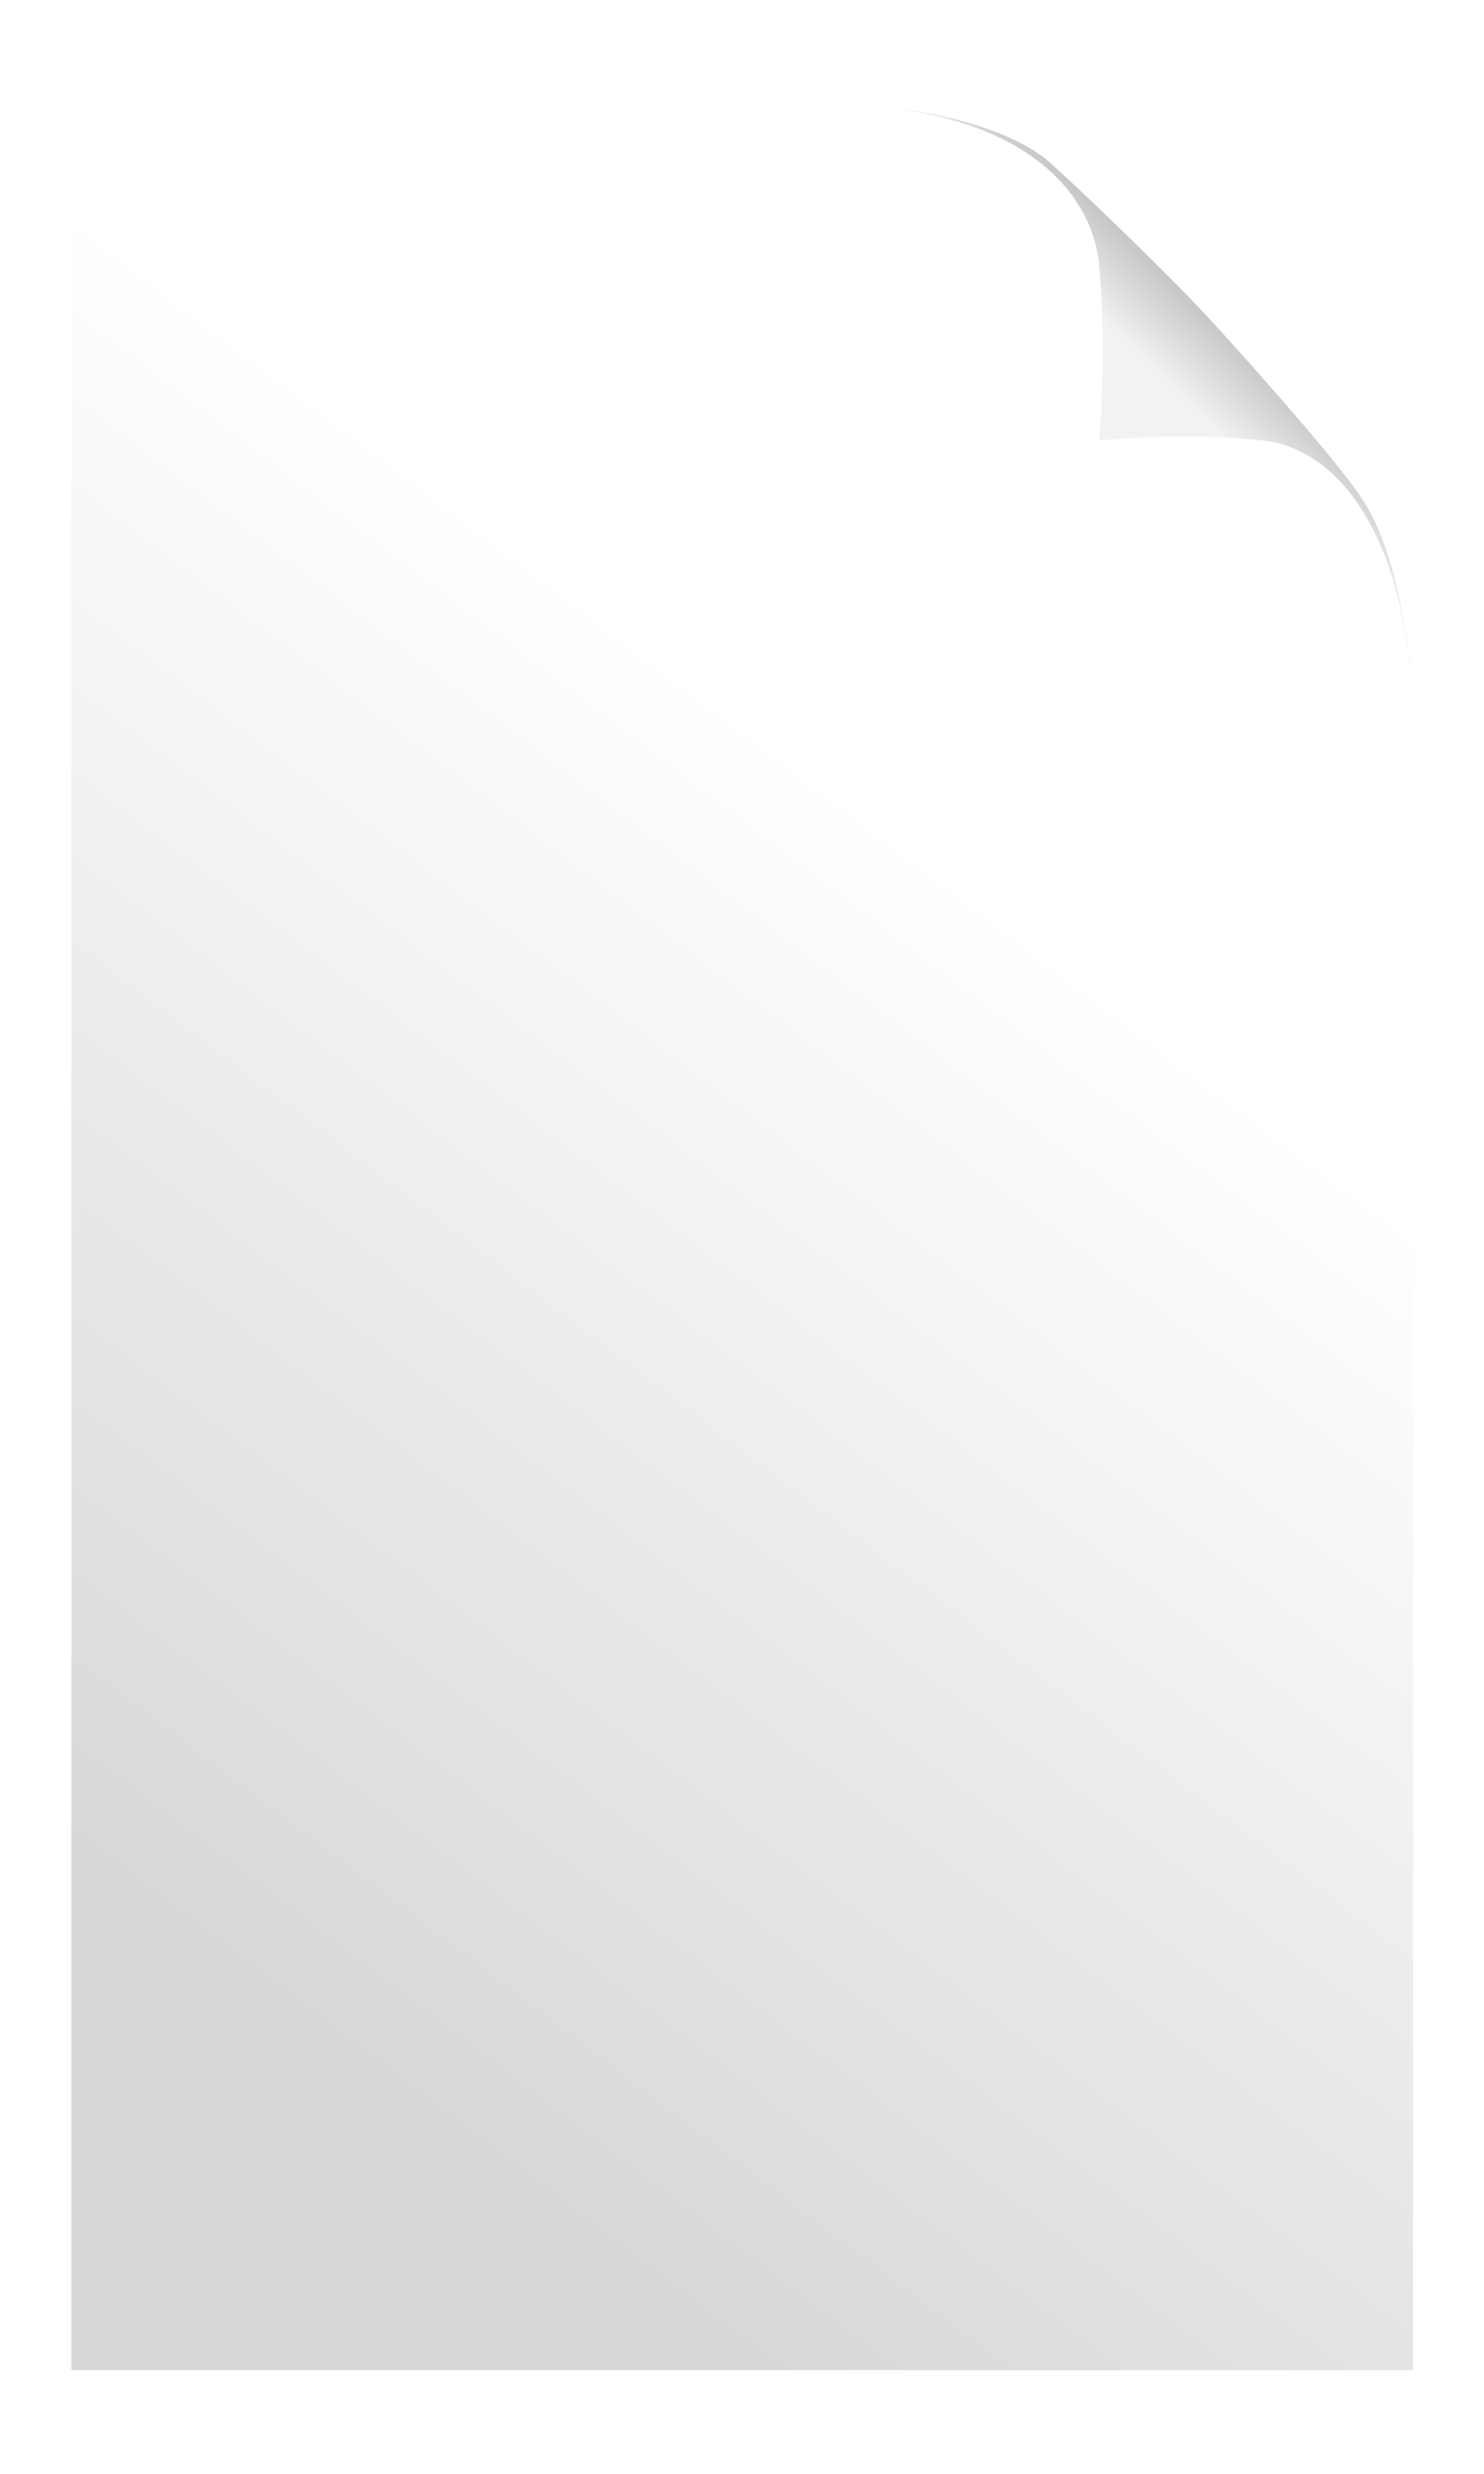
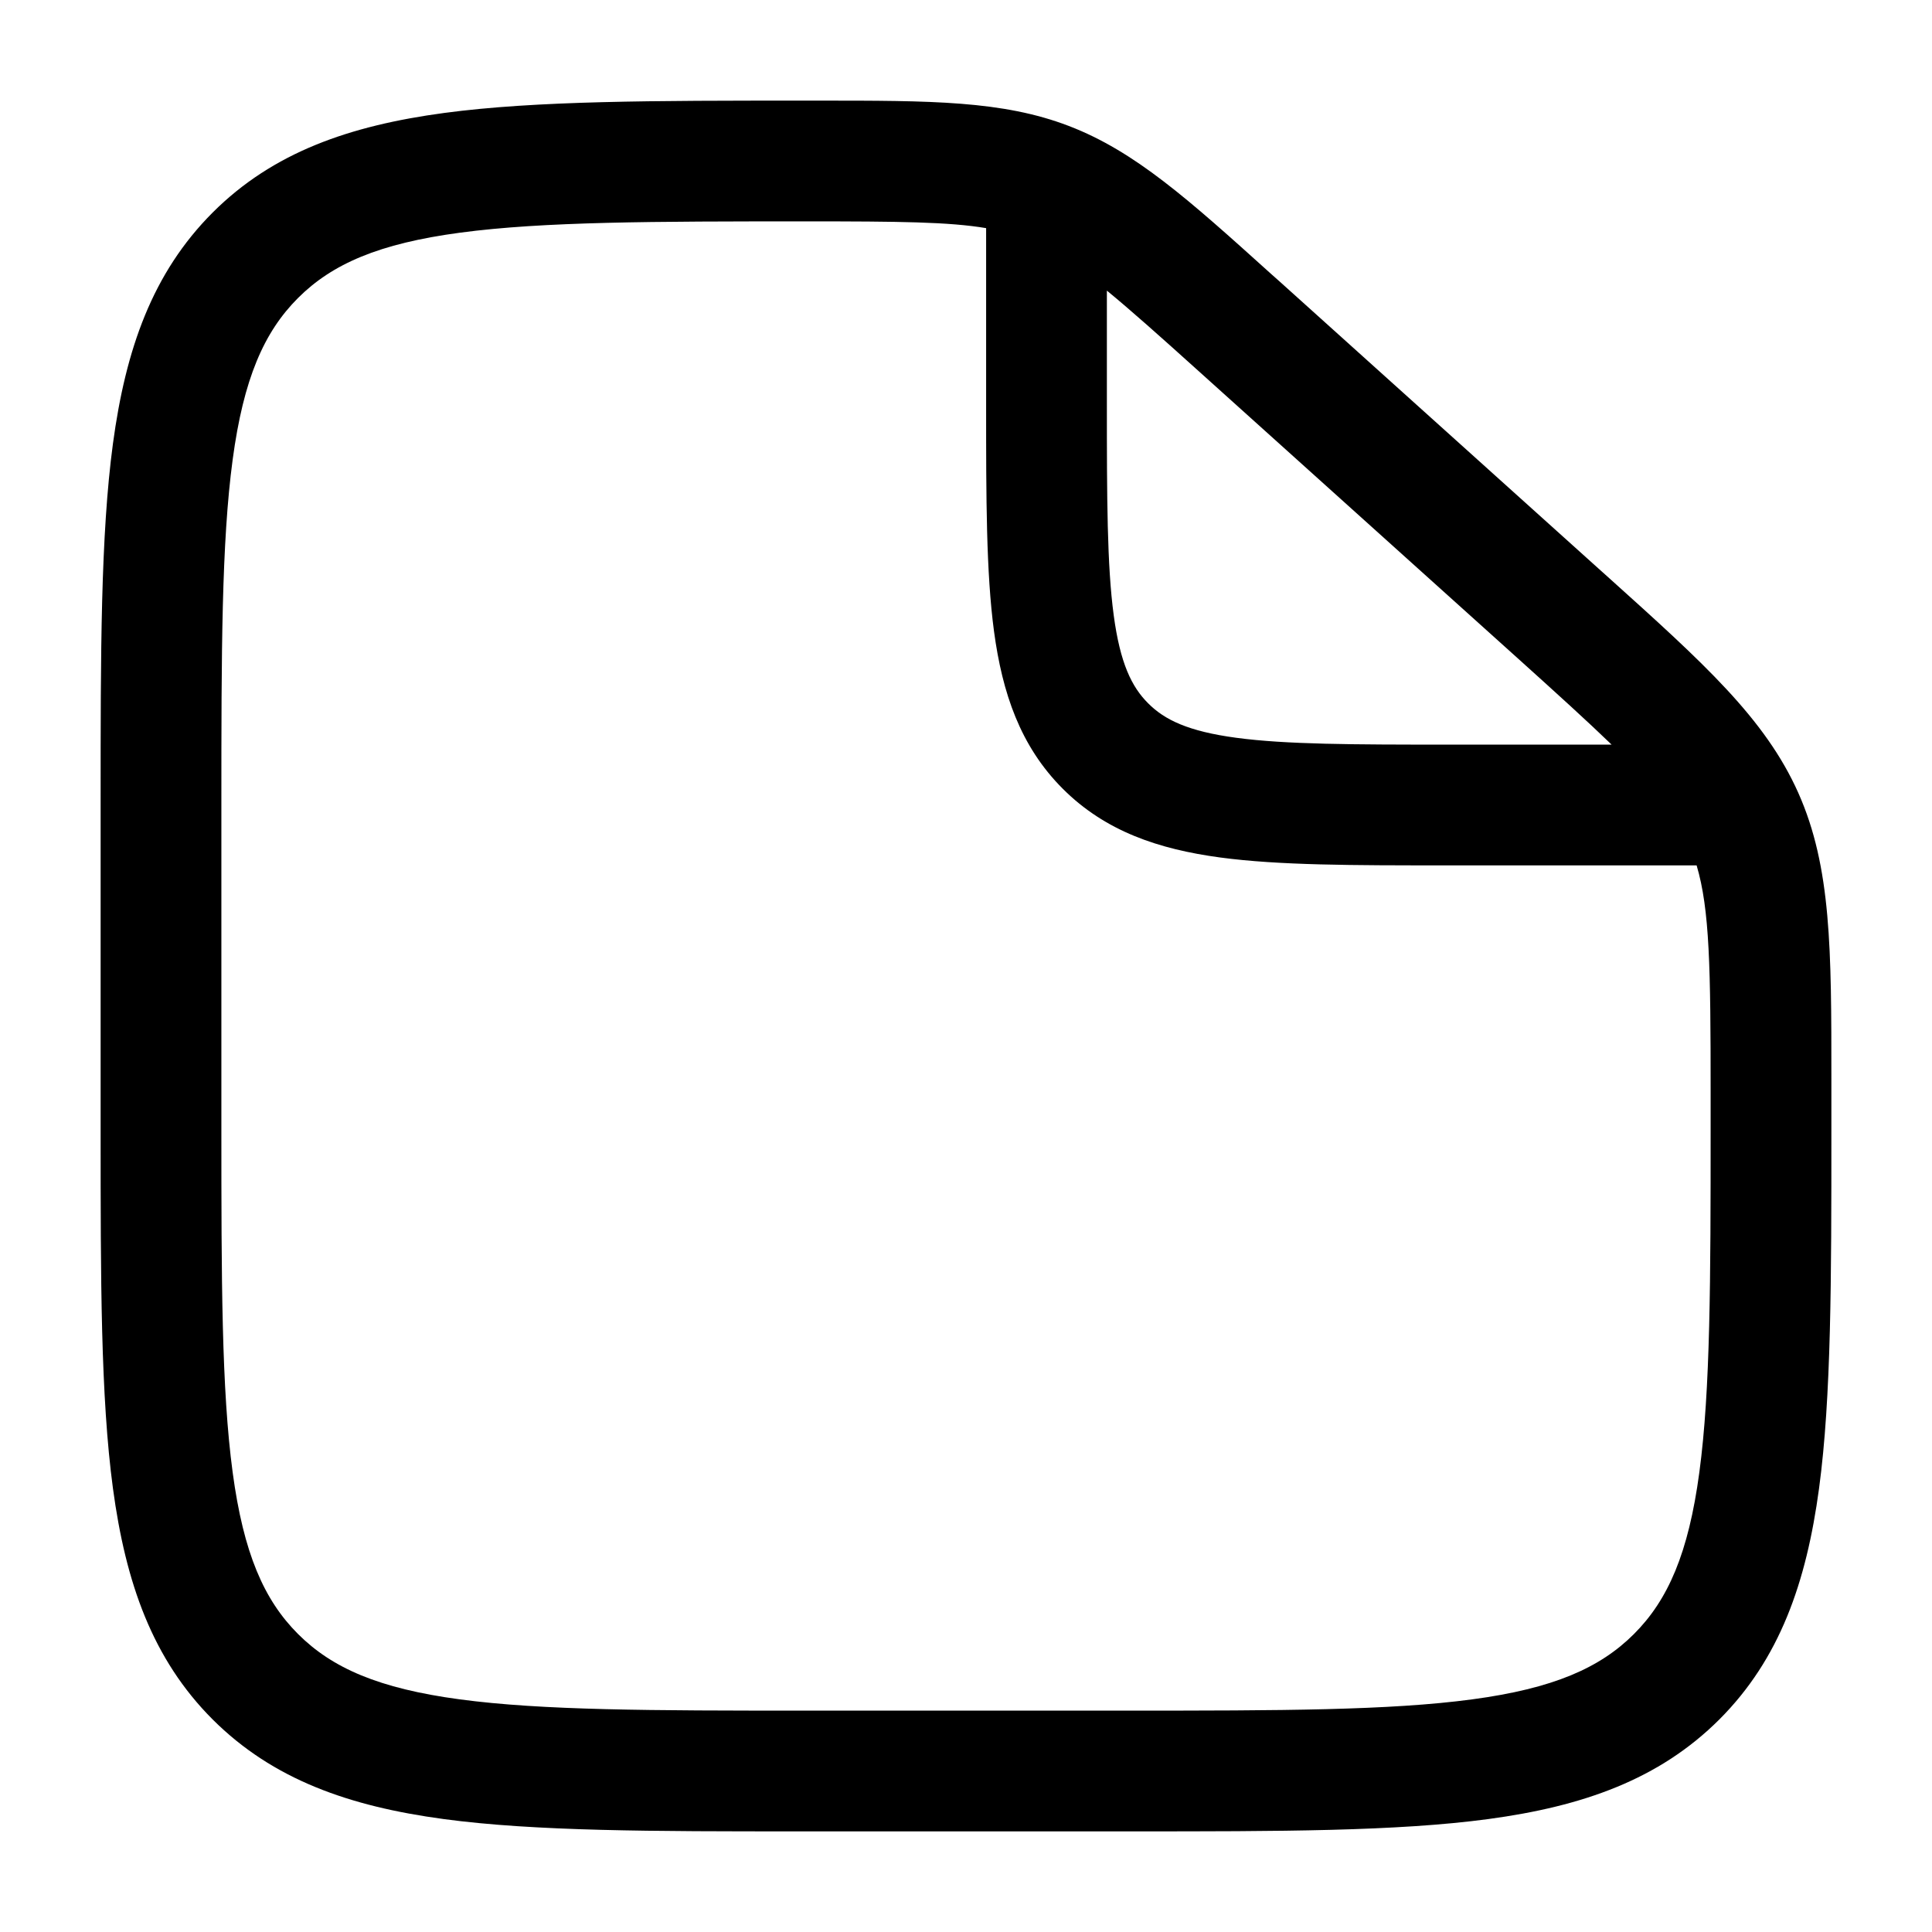
- <svg xmlns="http://www.w3.org/2000/svg" version="1.2" x="0px" y="0px" width="375" height="625" viewBox="0 0 375 625">
-   <g id="g4" transform="matrix(1.016998,0,0,-0.985967,0.4433907,500.8413)">
-     <linearGradient id="SVGID_3_" gradientUnits="userSpaceOnUse" x1="230.291" y1="288.922" x2="21.064" y2="21.861">
-       <stop offset="0" style="stop-color:#ffffff;stop-opacity:1;" id="stop7" />
-       <stop offset="1" style="stop-color:#d7d7d7;stop-opacity:1;" id="stop9" />
-     </linearGradient>
-     <path fill="url(#SVGID_3_)" d="m 350.666,-99.333 -333.334,0 0,580.75 186.001,0 c 25.333,0 47.437,-6.145 57.334,-15.306 C 271.376,456.2 292,435.227 298,428.589 c 6,-6.638 32.5,-36.786 40,-48.402 7.5,-11.617 12.666,-33.743 12.666,-61.771 z" id="path11" />
-     <linearGradient id="SVGID_4_" gradientUnits="userSpaceOnUse" x1="305.914" y1="428.83" x2="288.245" y2="411.161">
-       <stop offset="0" style="stop-color:#BABABA" id="stop14" />
-       <stop offset="1" style="stop-color:#F2F2F2" id="stop16" />
-     </linearGradient>
-     <path fill="url(#SVGID_4_)" d="m 272.666,395.122 c 0,0 2,22.496 0,44.99 -1.696,19.085 -19.999,41.305 -69.333,41.305 25.333,0 47.437,-6.145 57.334,-15.306 C 271.376,456.2 292,435.227 298,428.589 c 6,-6.638 32.5,-36.786 40,-48.402 7.5,-11.617 12.666,-33.743 12.666,-61.771 0,54.58 -20.083,74.829 -37.333,76.706 -20.333,2.213 -40.667,0 -40.667,0" id="path18" />
+ <svg xmlns="http://www.w3.org/2000/svg" version="1.2" baseProfile="tiny" x="0px" y="0px" viewBox="0 0 24 24" xml:space="preserve">
+   <g class="icon">
+     <path fill-rule="evenodd" clip-rule="evenodd" d="M12.25 2.834C11.79 2.756 11.162 2.75 10.03 2.75C8.113 2.75 6.751 2.752 5.718 2.89C4.706 3.025 4.125 3.279 3.702 3.702C3.279 4.125 3.025 4.705 2.89 5.711C2.752 6.739 2.75 8.093 2.75 10V14C2.75 15.907 2.752 17.262 2.89 18.289C3.025 19.295 3.279 19.875 3.702 20.298C4.125 20.721 4.705 20.975 5.711 21.11C6.739 21.248 8.093 21.25 10 21.25H14C15.907 21.25 17.262 21.248 18.289 21.11C19.295 20.975 19.875 20.721 20.298 20.298C20.721 19.875 20.975 19.295 21.11 18.289C21.248 17.262 21.25 15.907 21.25 14V13.563C21.25 12.027 21.239 11.299 21.076 10.75H17.946C16.814 10.75 15.888 10.75 15.157 10.652C14.393 10.549 13.731 10.327 13.202 9.798C12.673 9.269 12.451 8.607 12.348 7.843C12.25 7.112 12.25 6.187 12.25 5.054V2.834ZM13.75 3.61V5C13.75 6.2 13.752 7.024 13.835 7.643C13.915 8.241 14.059 8.534 14.263 8.737C14.466 8.941 14.759 9.085 15.357 9.165C15.976 9.248 16.8 9.25 18 9.25H20.02C19.723 8.963 19.343 8.618 18.85 8.174L14.891 4.611C14.406 4.174 14.045 3.852 13.75 3.61ZM10.175 1.25C11.56 1.25 12.455 1.249 13.278 1.565C14.101 1.881 14.763 2.477 15.787 3.4C15.823 3.431 15.858 3.464 15.895 3.496L19.853 7.059C19.896 7.097 19.937 7.135 19.978 7.171C21.162 8.236 21.927 8.925 22.339 9.849C22.751 10.773 22.75 11.803 22.75 13.395C22.75 13.45 22.75 13.506 22.75 13.563V14.056C22.75 15.894 22.75 17.35 22.597 18.489C22.439 19.662 22.107 20.61 21.359 21.359C20.61 22.107 19.661 22.439 18.489 22.597C17.35 22.75 15.894 22.75 14.056 22.75H9.944C8.106 22.75 6.65 22.75 5.511 22.597C4.339 22.439 3.39 22.107 2.641 21.359C1.893 20.61 1.561 19.662 1.403 18.489C1.25 17.35 1.25 15.894 1.25 14.056V9.944C1.25 8.106 1.25 6.65 1.403 5.511C1.561 4.339 1.893 3.39 2.641 2.641C3.39 1.892 4.342 1.561 5.519 1.403C6.663 1.25 8.126 1.25 9.974 1.25L10.03 1.25C10.079 1.25 10.127 1.25 10.175 1.25Z" fill="currentColor" />
  </g>
</svg>
